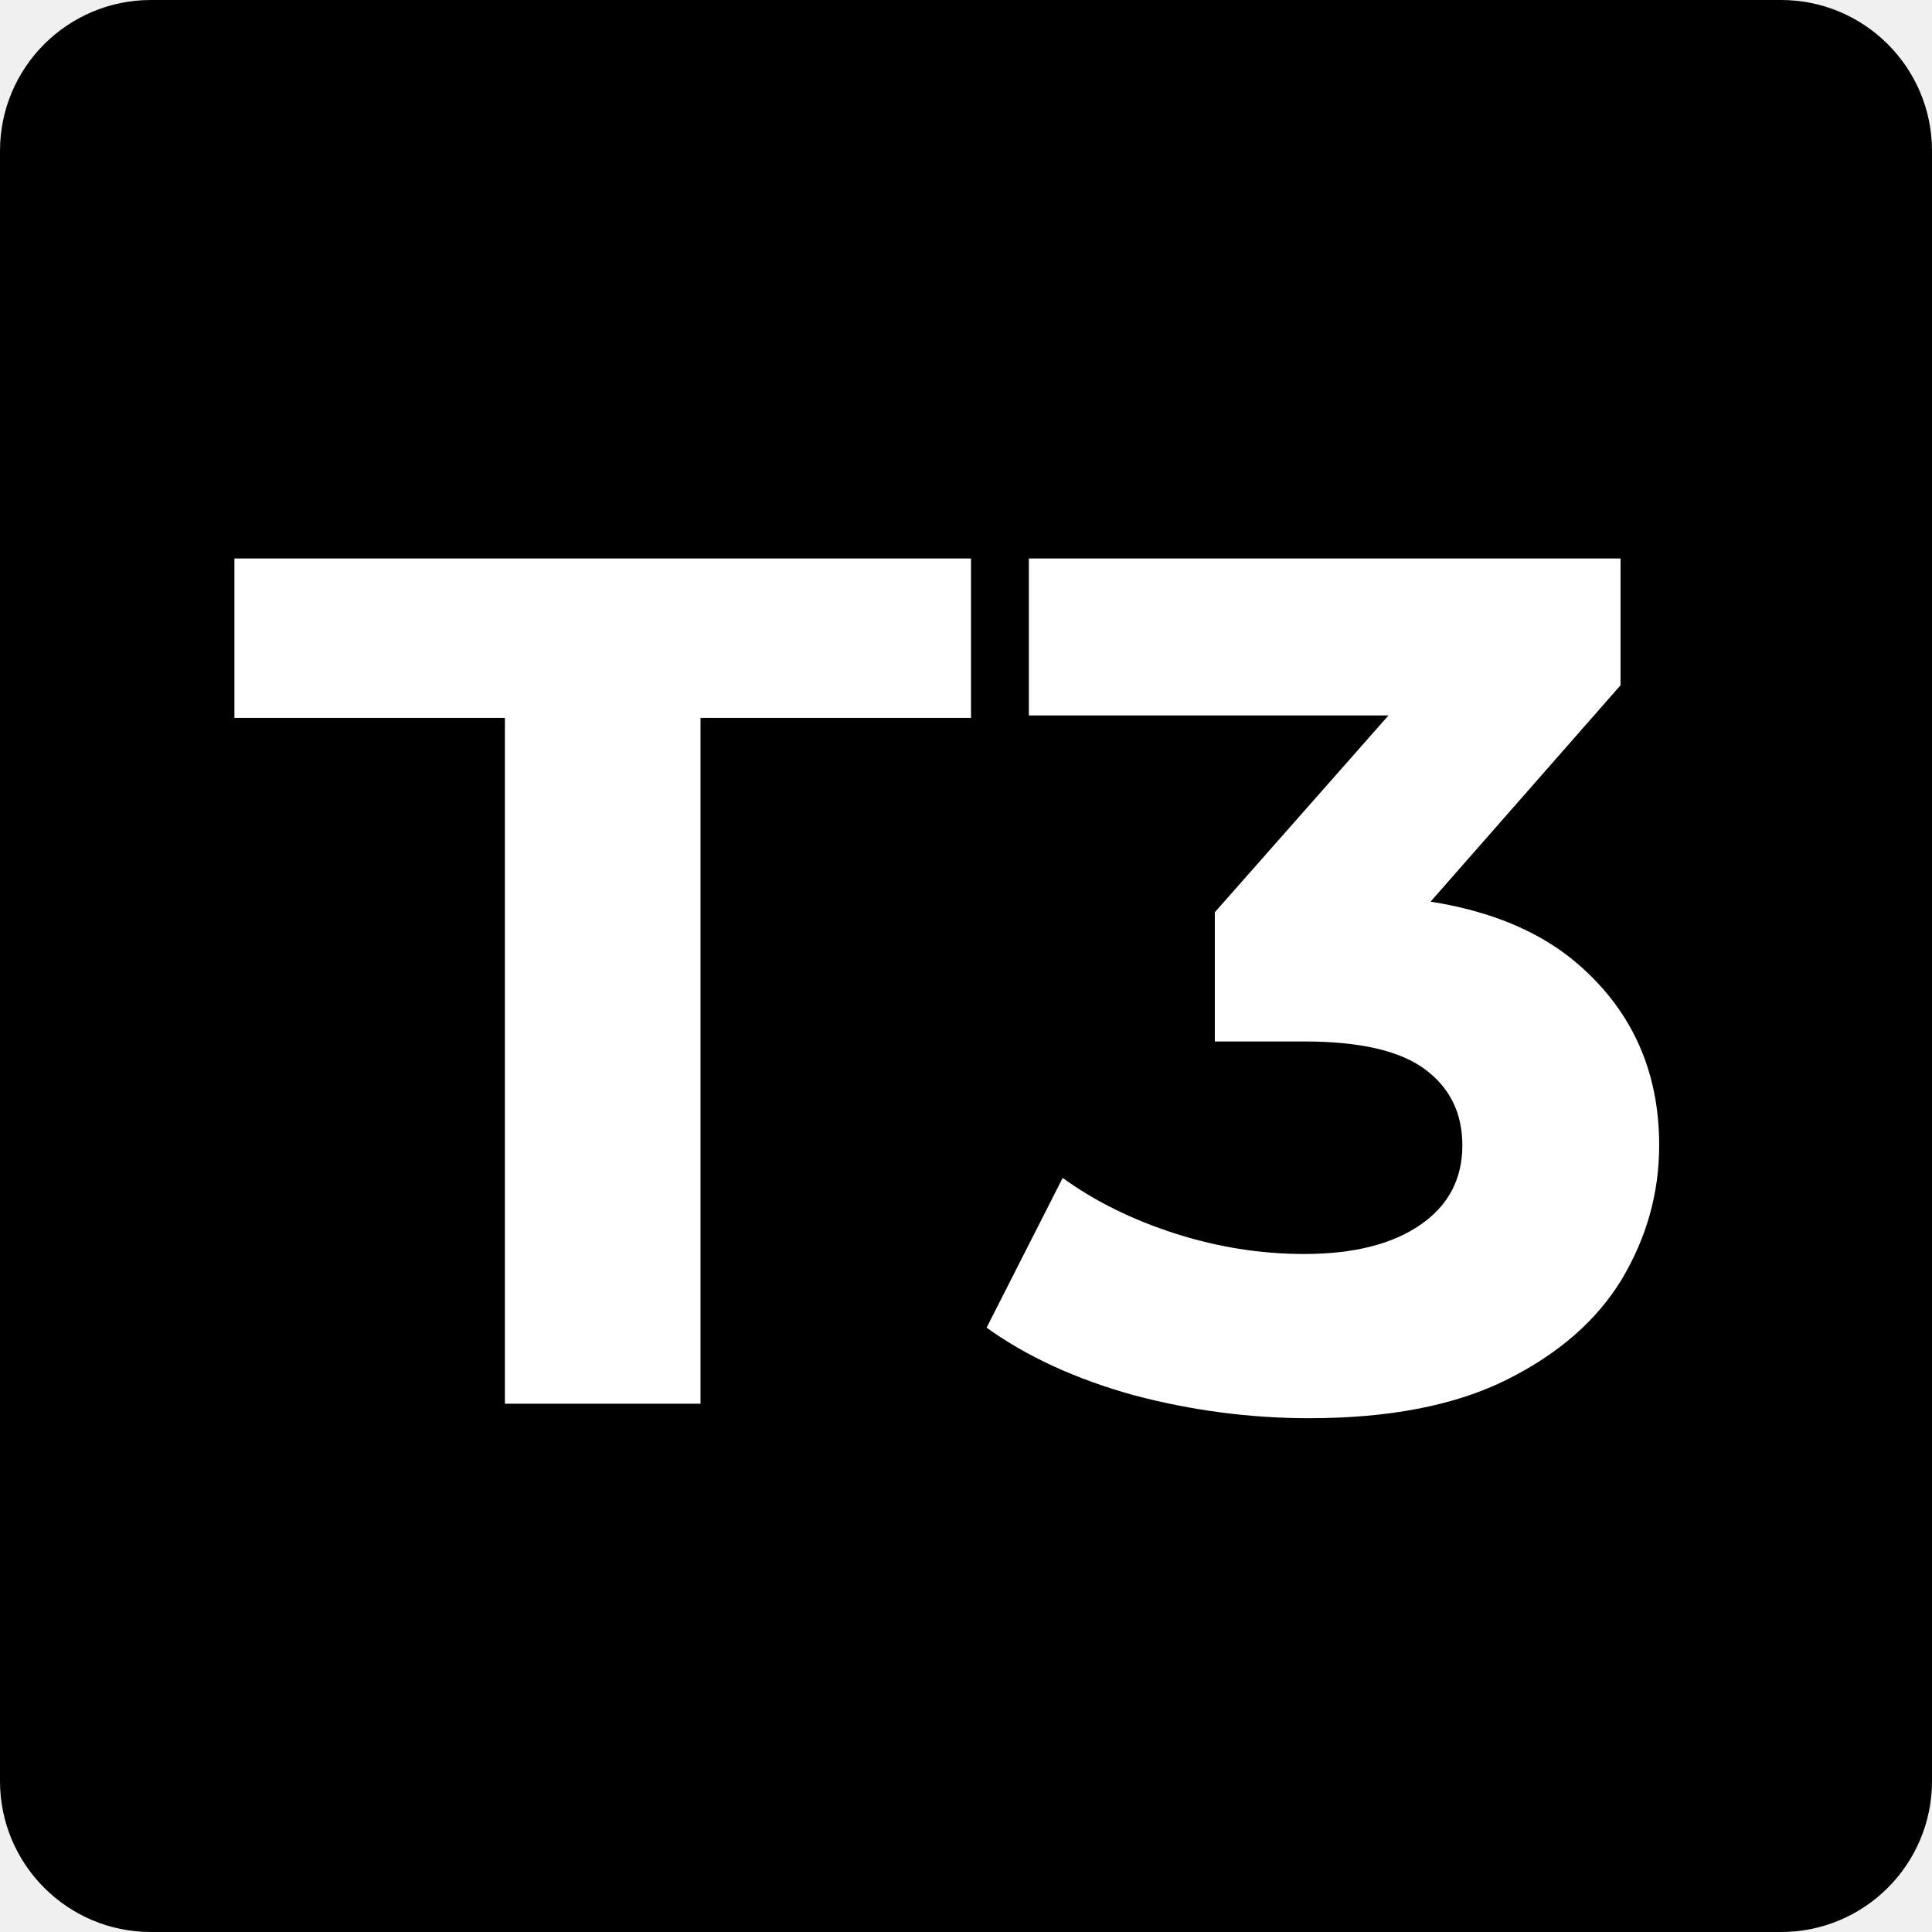
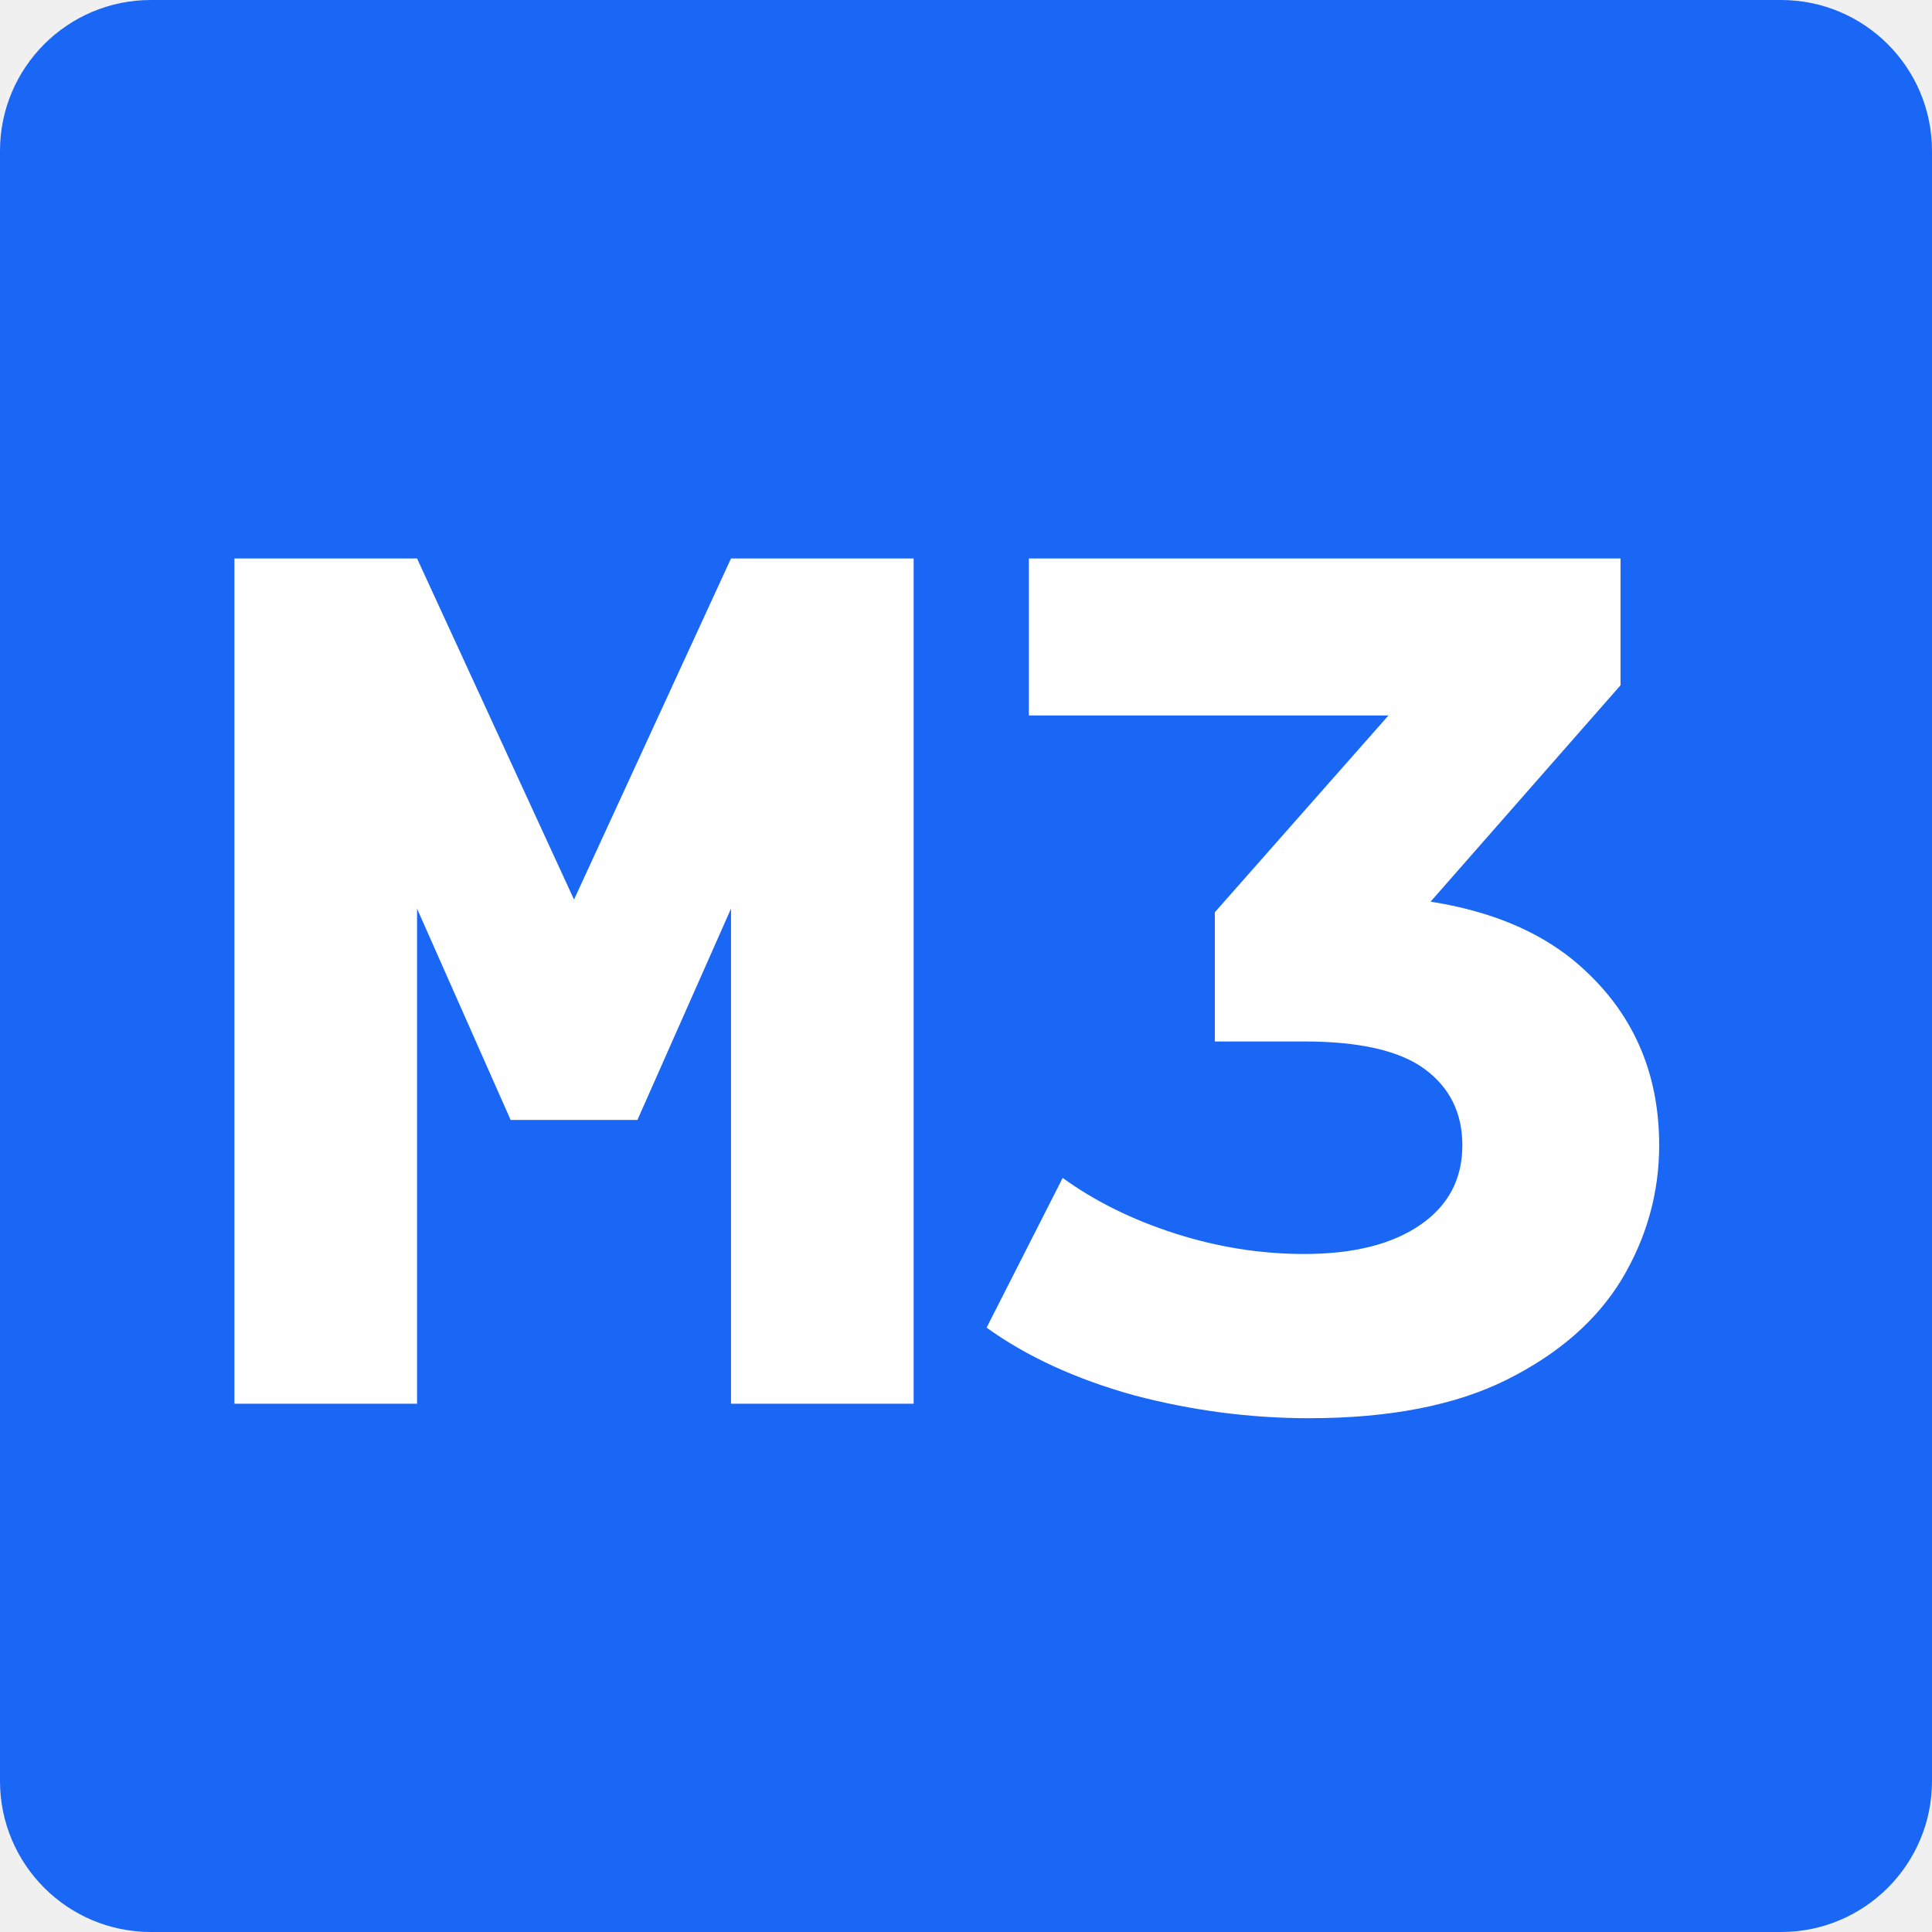
<svg xmlns="http://www.w3.org/2000/svg" width="128" height="128" viewBox="0 0 128 128" fill="none">
-   <path d="M0 10C0 4.477 4.477 0 10 0H118C123.523 0 128 4.477 128 10V118C128 123.523 123.523 128 118 128H10C4.477 128 0 123.523 0 118V10Z" fill="black" />
-   <path d="M33.451 93V47.56H15.531V37H64.331V47.56H46.411V93H33.451ZM86.725 93.96C82.832 93.96 78.965 93.453 75.125 92.44C71.285 91.373 68.032 89.88 65.365 87.96L70.405 78.04C72.539 79.587 75.019 80.813 77.845 81.72C80.672 82.627 83.525 83.08 86.405 83.08C89.659 83.08 92.219 82.44 94.085 81.16C95.952 79.88 96.885 78.12 96.885 75.88C96.885 73.747 96.059 72.067 94.405 70.84C92.752 69.613 90.085 69 86.405 69H80.485V60.44L96.085 42.76L97.525 47.4H68.165V37H107.365V45.4L91.845 63.08L85.285 59.32H89.045C95.925 59.32 101.125 60.867 104.645 63.96C108.165 67.053 109.925 71.027 109.925 75.88C109.925 79.027 109.099 81.987 107.445 84.76C105.792 87.48 103.259 89.693 99.845 91.4C96.432 93.107 92.059 93.96 86.725 93.96Z" fill="white" />
+   <path d="M0 10C0 4.477 4.477 0 10 0H118C123.523 0 128 4.477 128 10V118C128 123.523 123.523 128 118 128H10C4.477 128 0 123.523 0 118V10Z" fill="#1A66F5" />
+   <path d="M15.531 93V37H27.631L38.031 59.6L48.431 37H60.531V93H48.431V60.2L42.231 74.2H33.831L27.631 60.2V93H15.531ZM86.725 93.96C82.832 93.96 78.965 93.453 75.125 92.44C71.285 91.373 68.032 89.88 65.365 87.96L70.405 78.04C72.539 79.587 75.019 80.813 77.845 81.72C80.672 82.627 83.525 83.08 86.405 83.08C89.659 83.08 92.219 82.44 94.085 81.16C95.952 79.88 96.885 78.12 96.885 75.88C96.885 73.747 96.059 72.067 94.405 70.84C92.752 69.613 90.085 69 86.405 69H80.485V60.44L96.085 42.76L97.525 47.4H68.165V37H107.365V45.4L91.845 63.08L85.285 59.32H89.045C95.925 59.32 101.125 60.867 104.645 63.96C108.165 67.053 109.925 71.027 109.925 75.88C109.925 79.027 109.099 81.987 107.445 84.76C105.792 87.48 103.259 89.693 99.845 91.4C96.432 93.107 92.059 93.96 86.725 93.96Z" fill="white" />
</svg>
